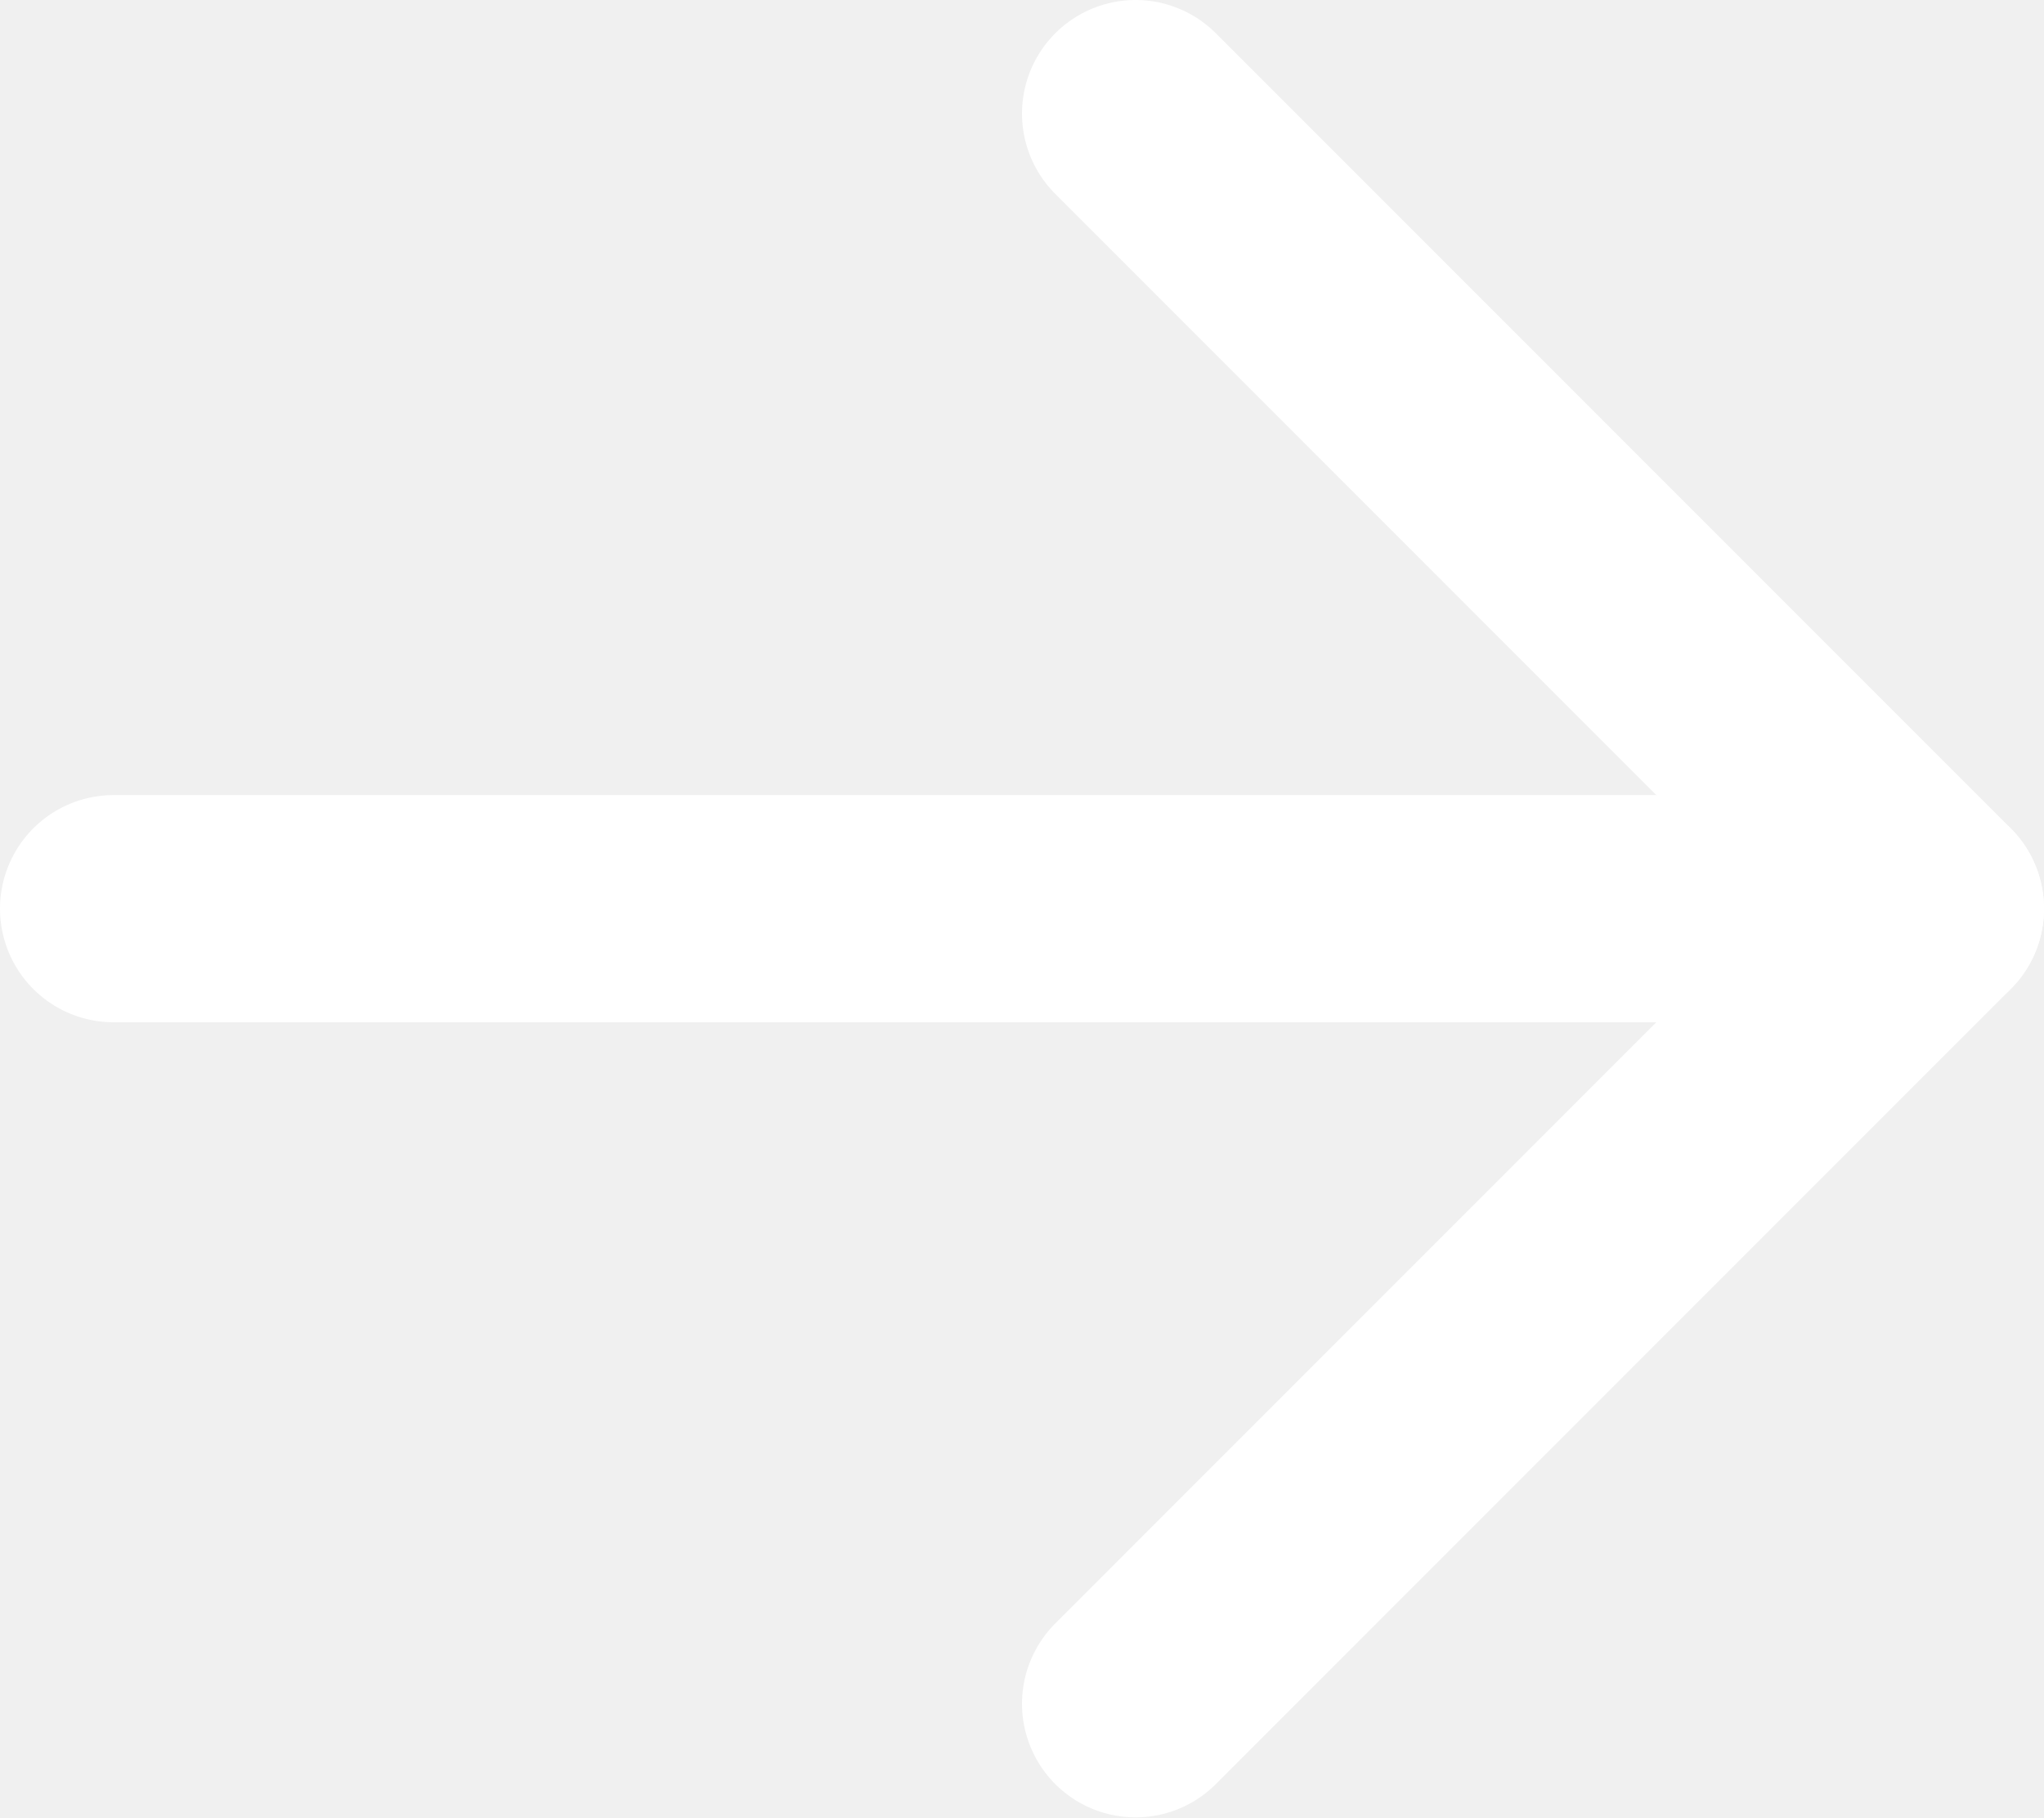
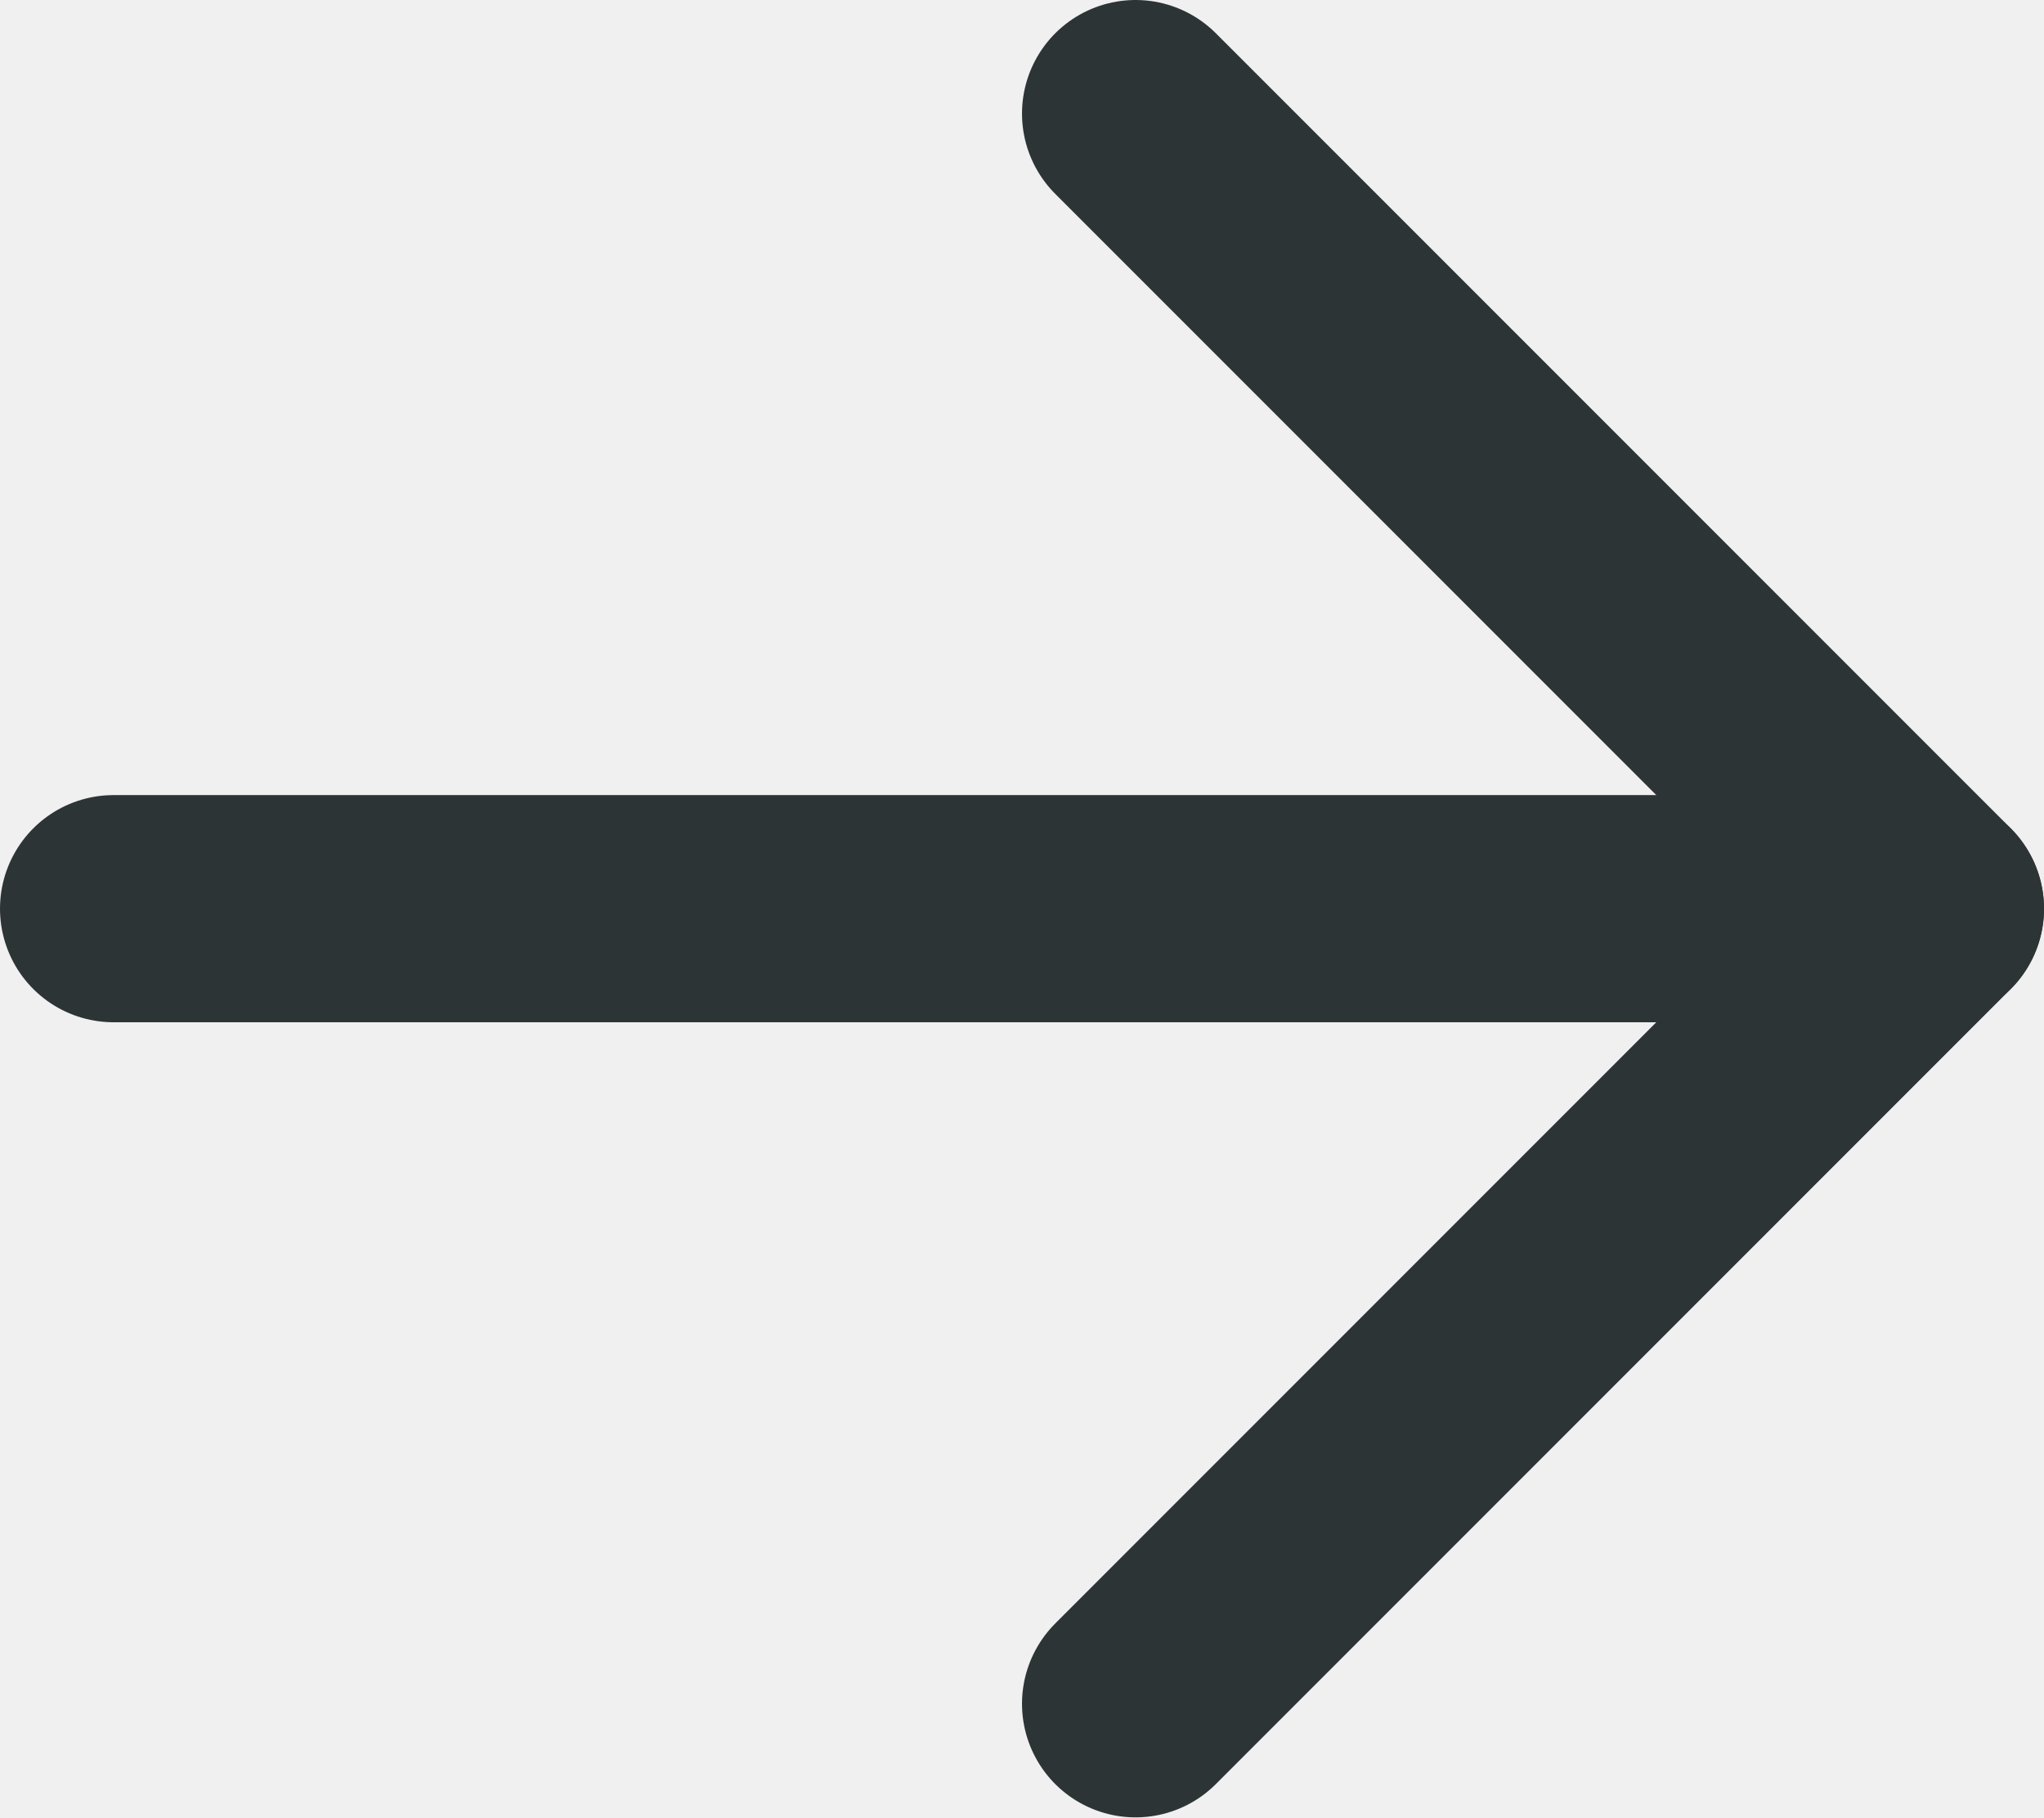
<svg xmlns="http://www.w3.org/2000/svg" width="18" height="16" viewBox="0 0 18 16" fill="none">
-   <path d="M1 8H17" stroke="white" stroke-width="2" stroke-linecap="round" stroke-linejoin="round" />
-   <path d="M10 1L17 8L10 15" stroke="white" stroke-width="2" stroke-linecap="round" stroke-linejoin="round" />
+   <path d="M1 8H17" stroke="#2d3436" stroke-width="2" stroke-linecap="round" stroke-linejoin="round" />
+   <path d="M10 1L17 8L10 15" stroke="#2d3436" stroke-width="2" stroke-linecap="round" stroke-linejoin="round" />
</svg>
